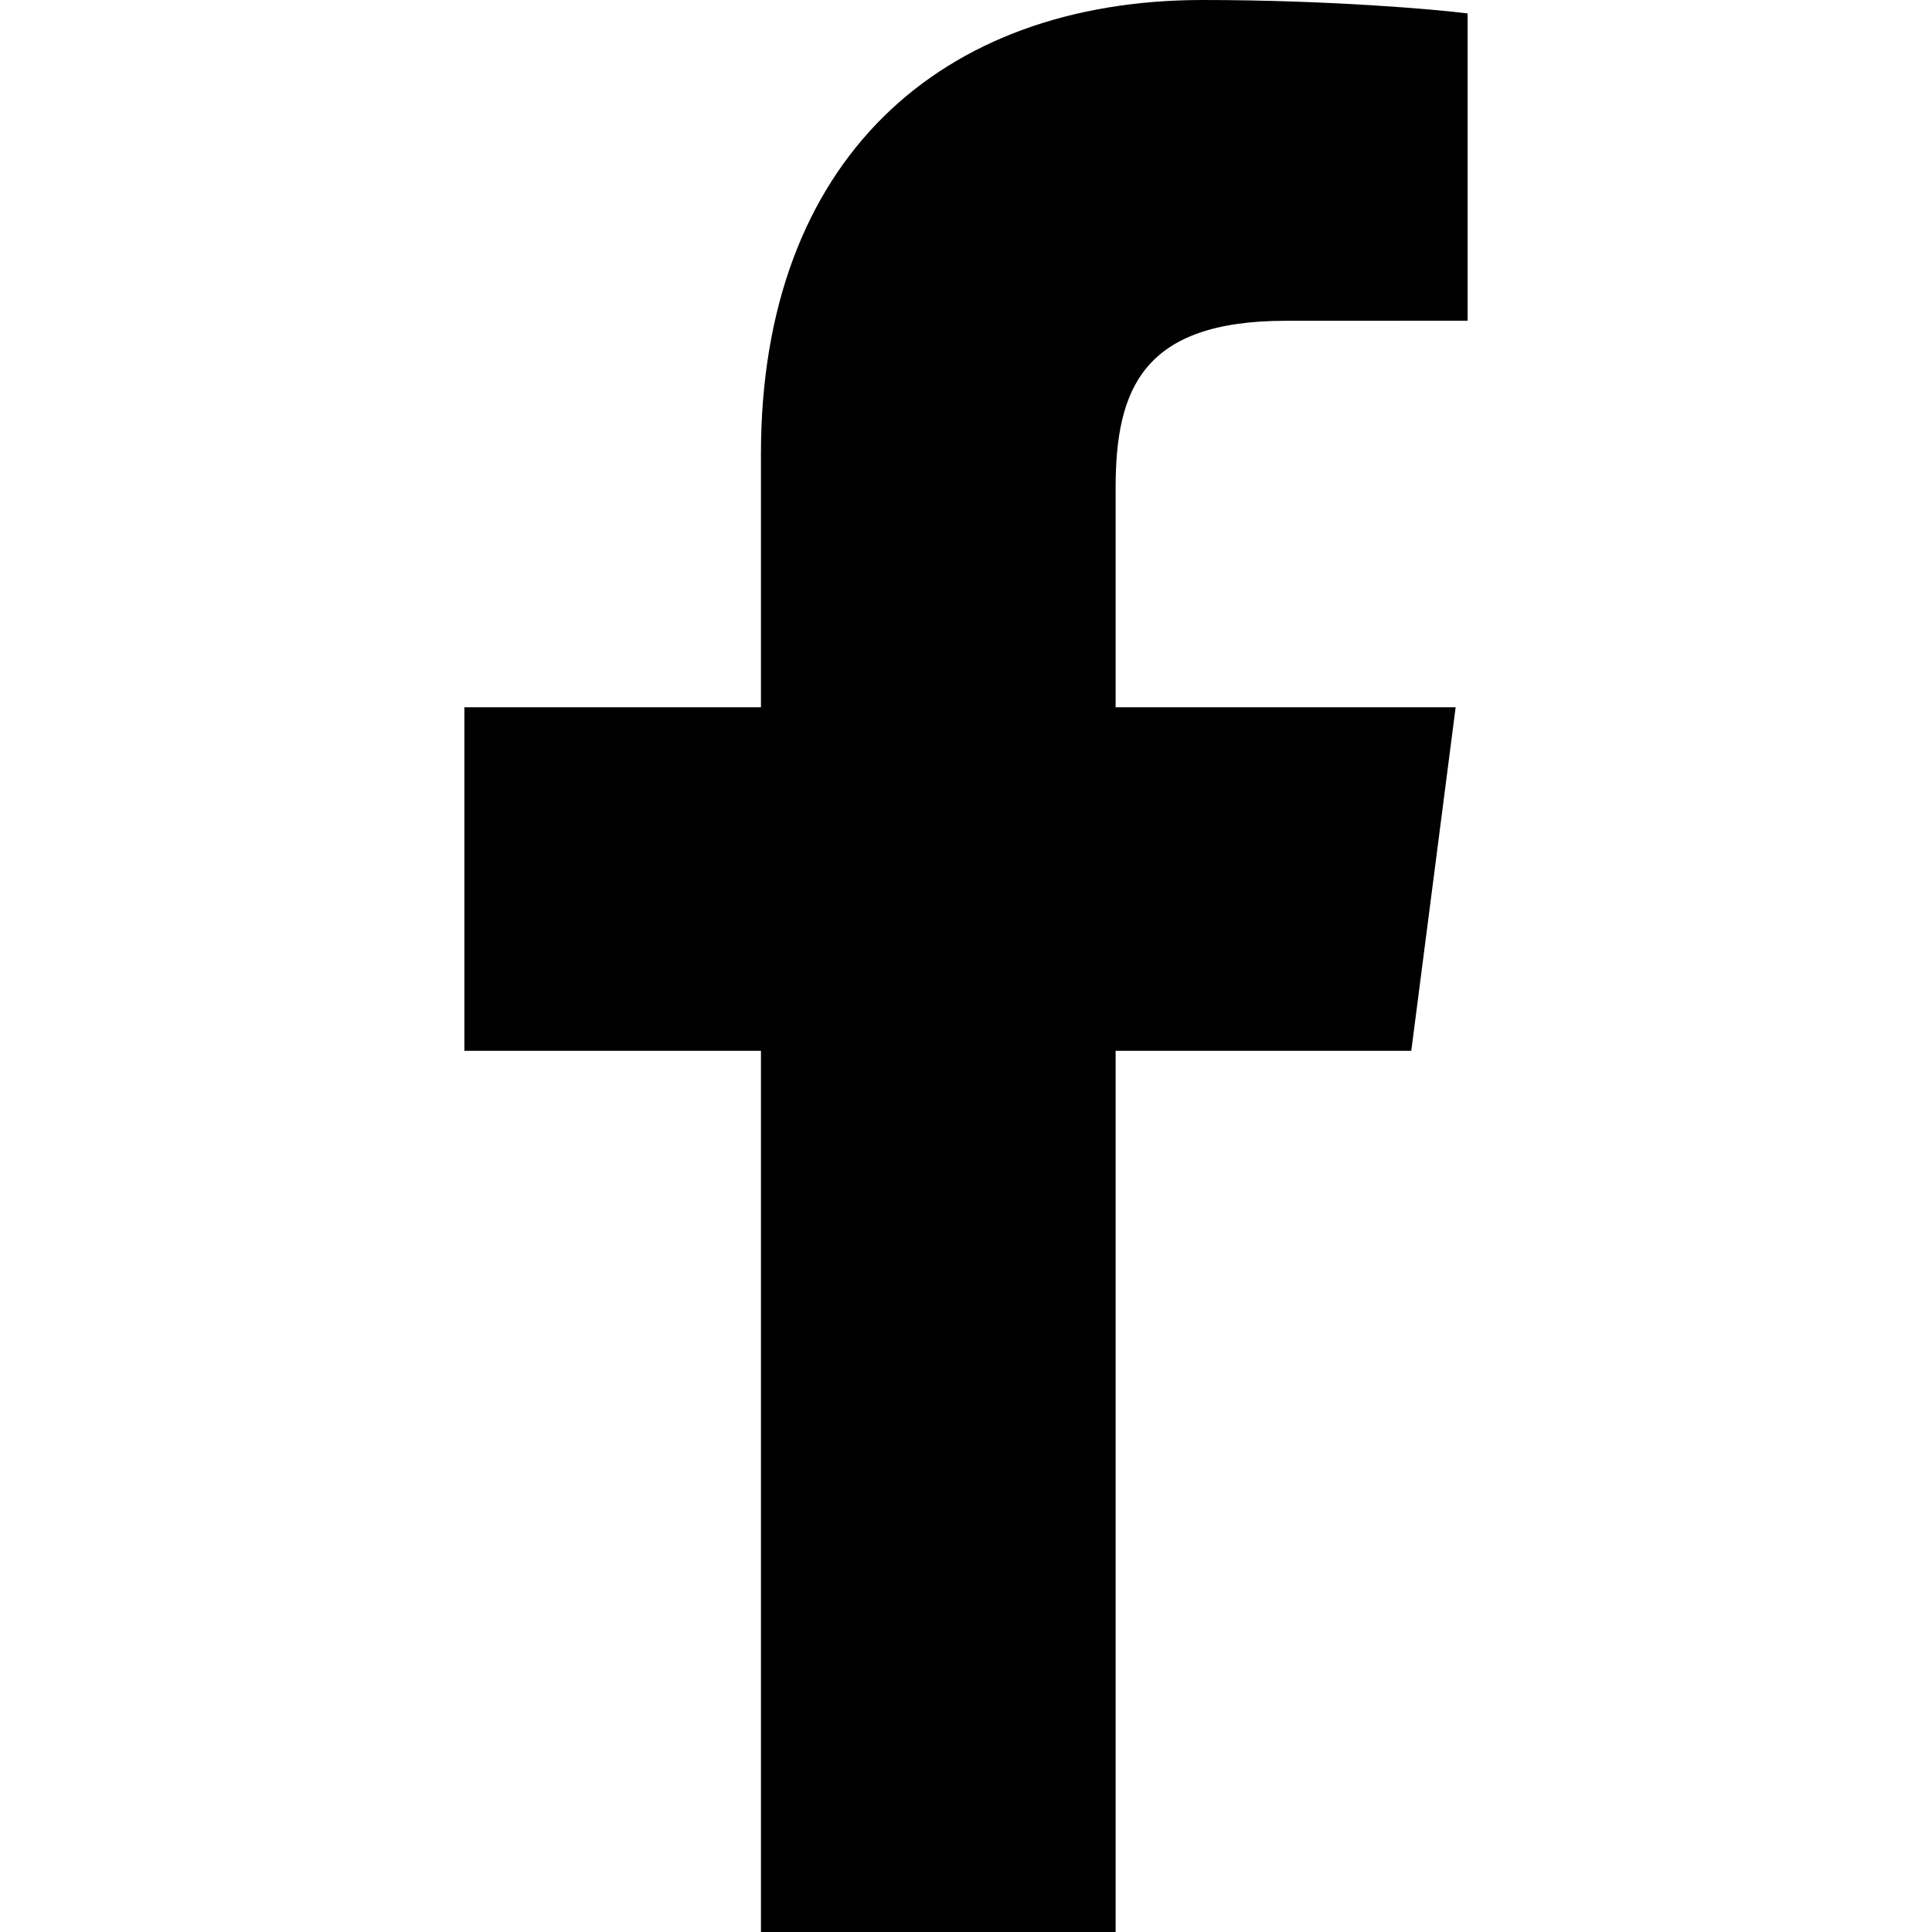
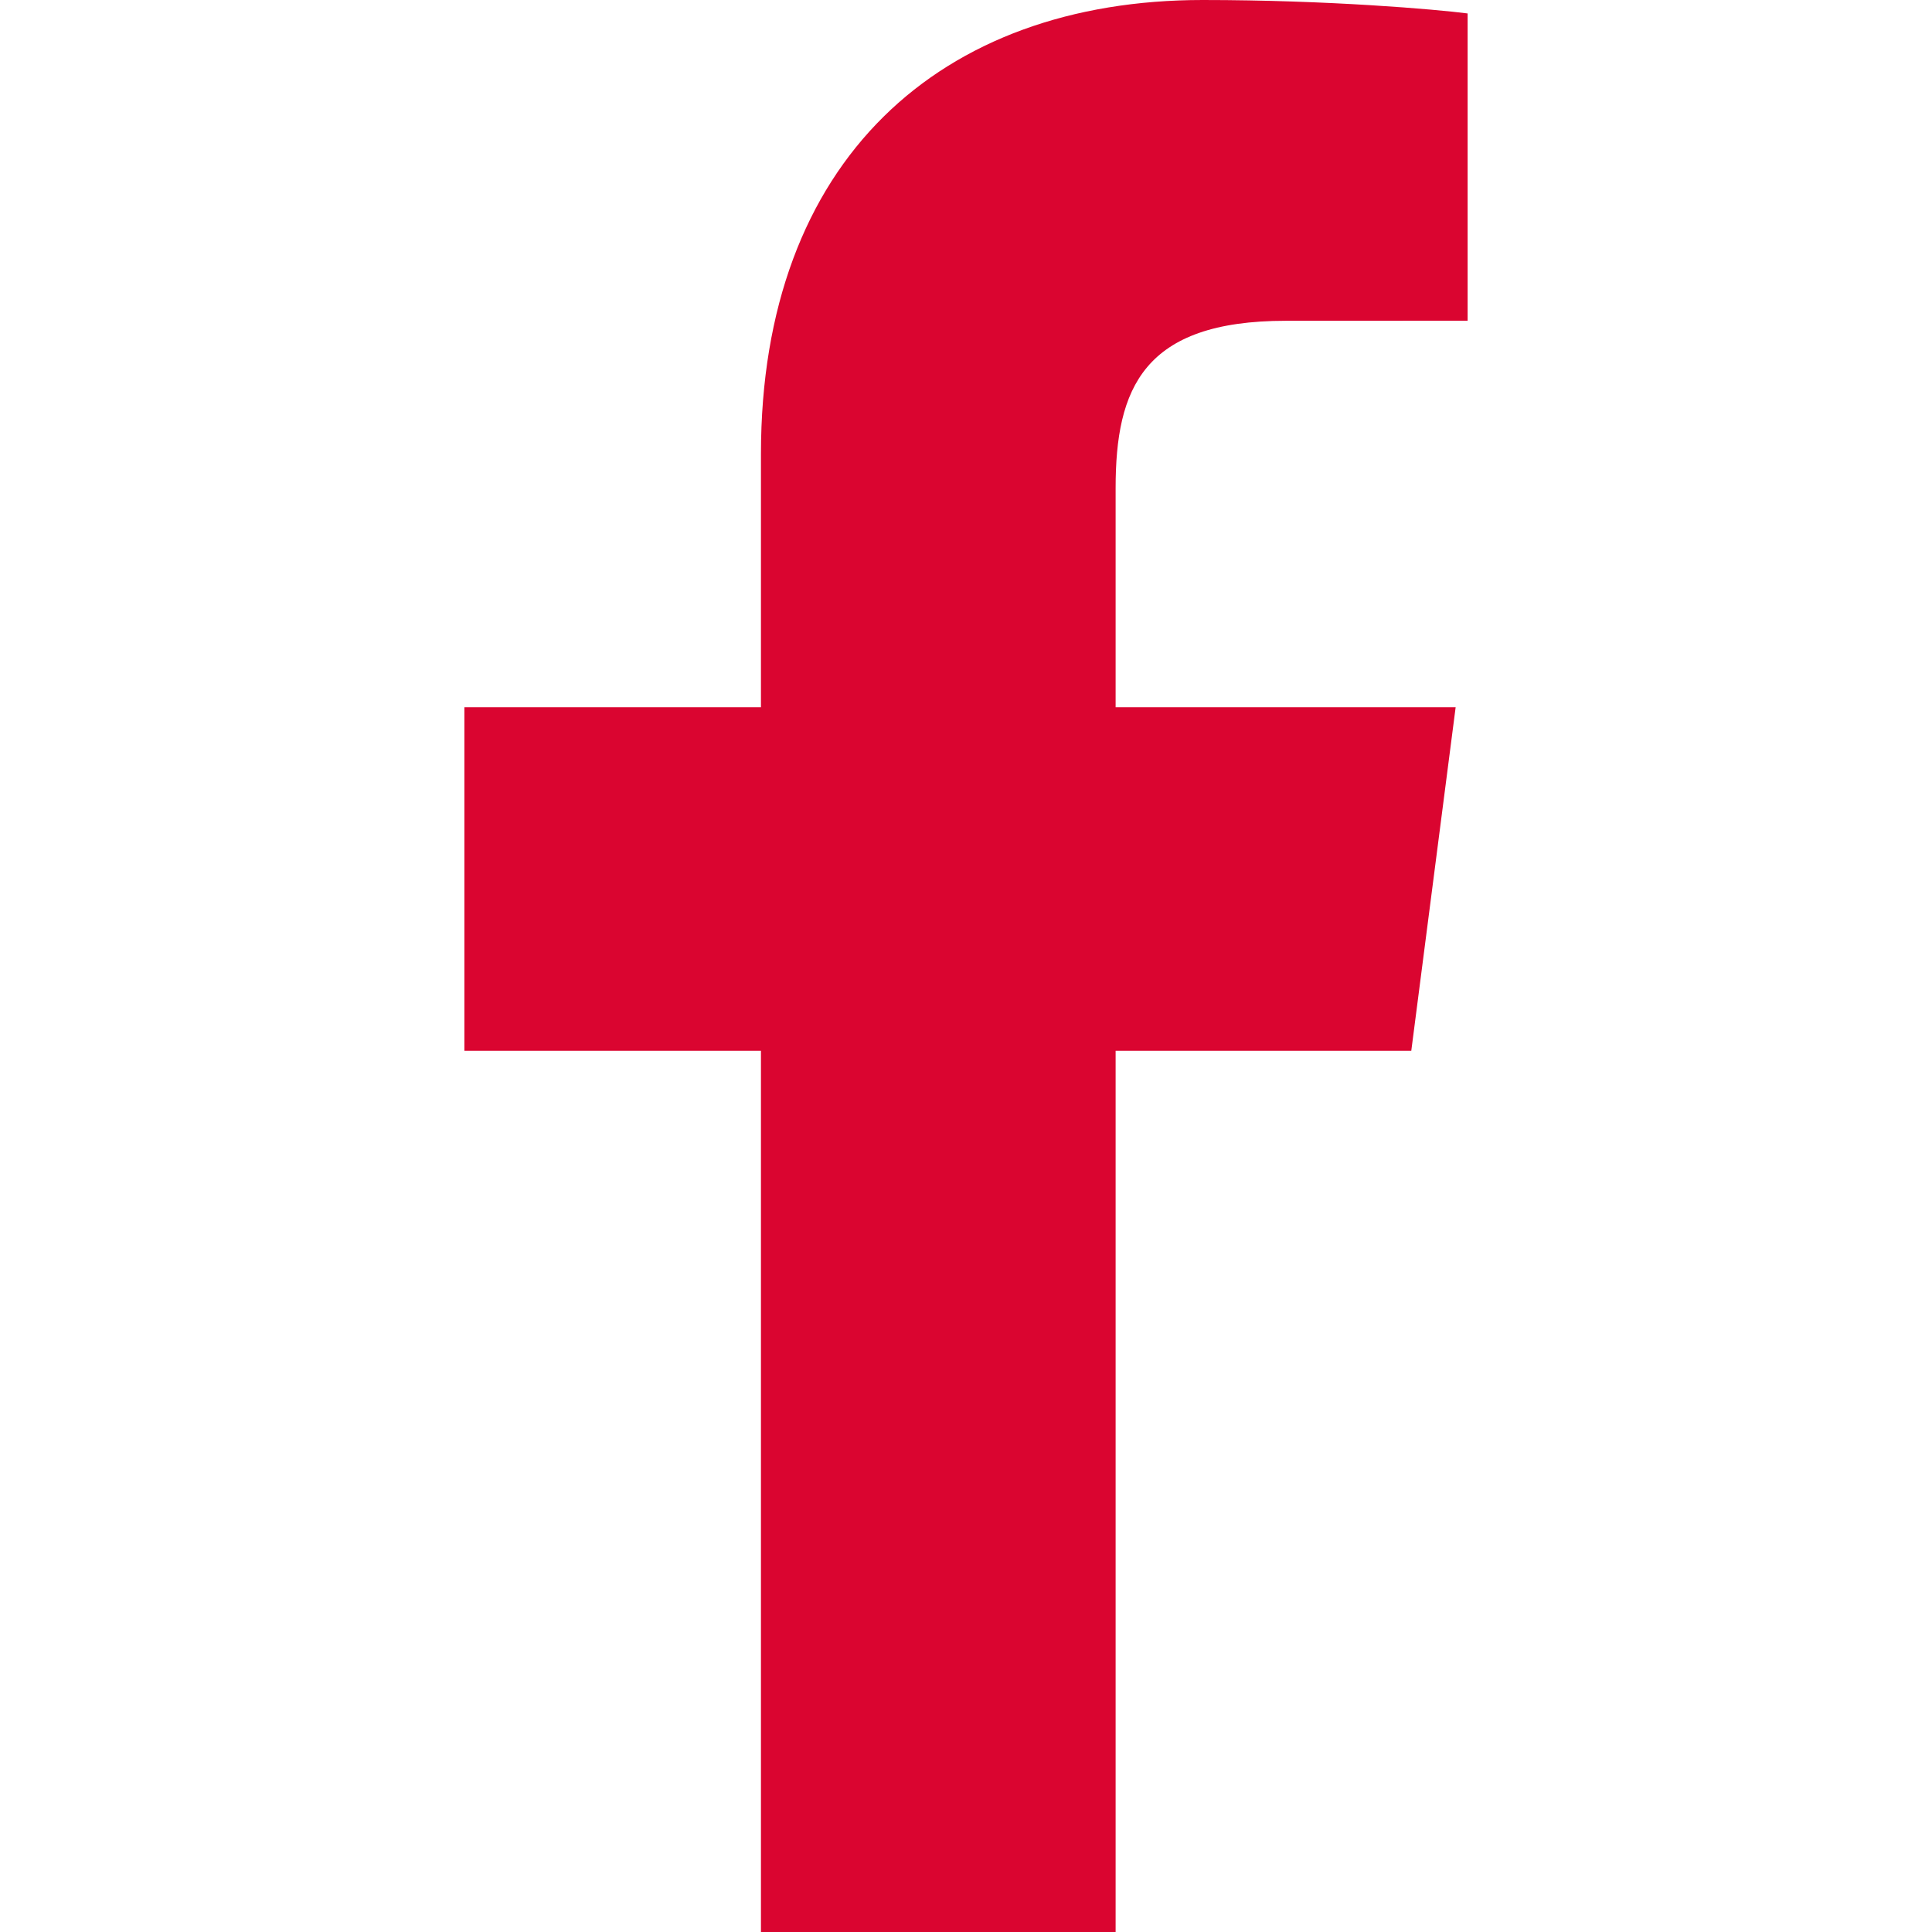
- <svg xmlns="http://www.w3.org/2000/svg" class="w-8" role="img" viewBox="0 0 155.139 155.139">
+ <svg xmlns="http://www.w3.org/2000/svg" class="w-8" role="img" fill="rgb(218,5,48)" viewBox="0 0 155.139 155.139">
  <path d="M89.584,155.139V84.378h23.742l3.562-27.585H89.584V39.184 c0-7.984,2.208-13.425,13.67-13.425l14.595-0.006V1.08C115.325,0.752,106.661,0,96.577,0C75.52,0,61.104,12.853,61.104,36.452 v20.341H37.29v27.585h23.814v70.761H89.584z" />
</svg>
